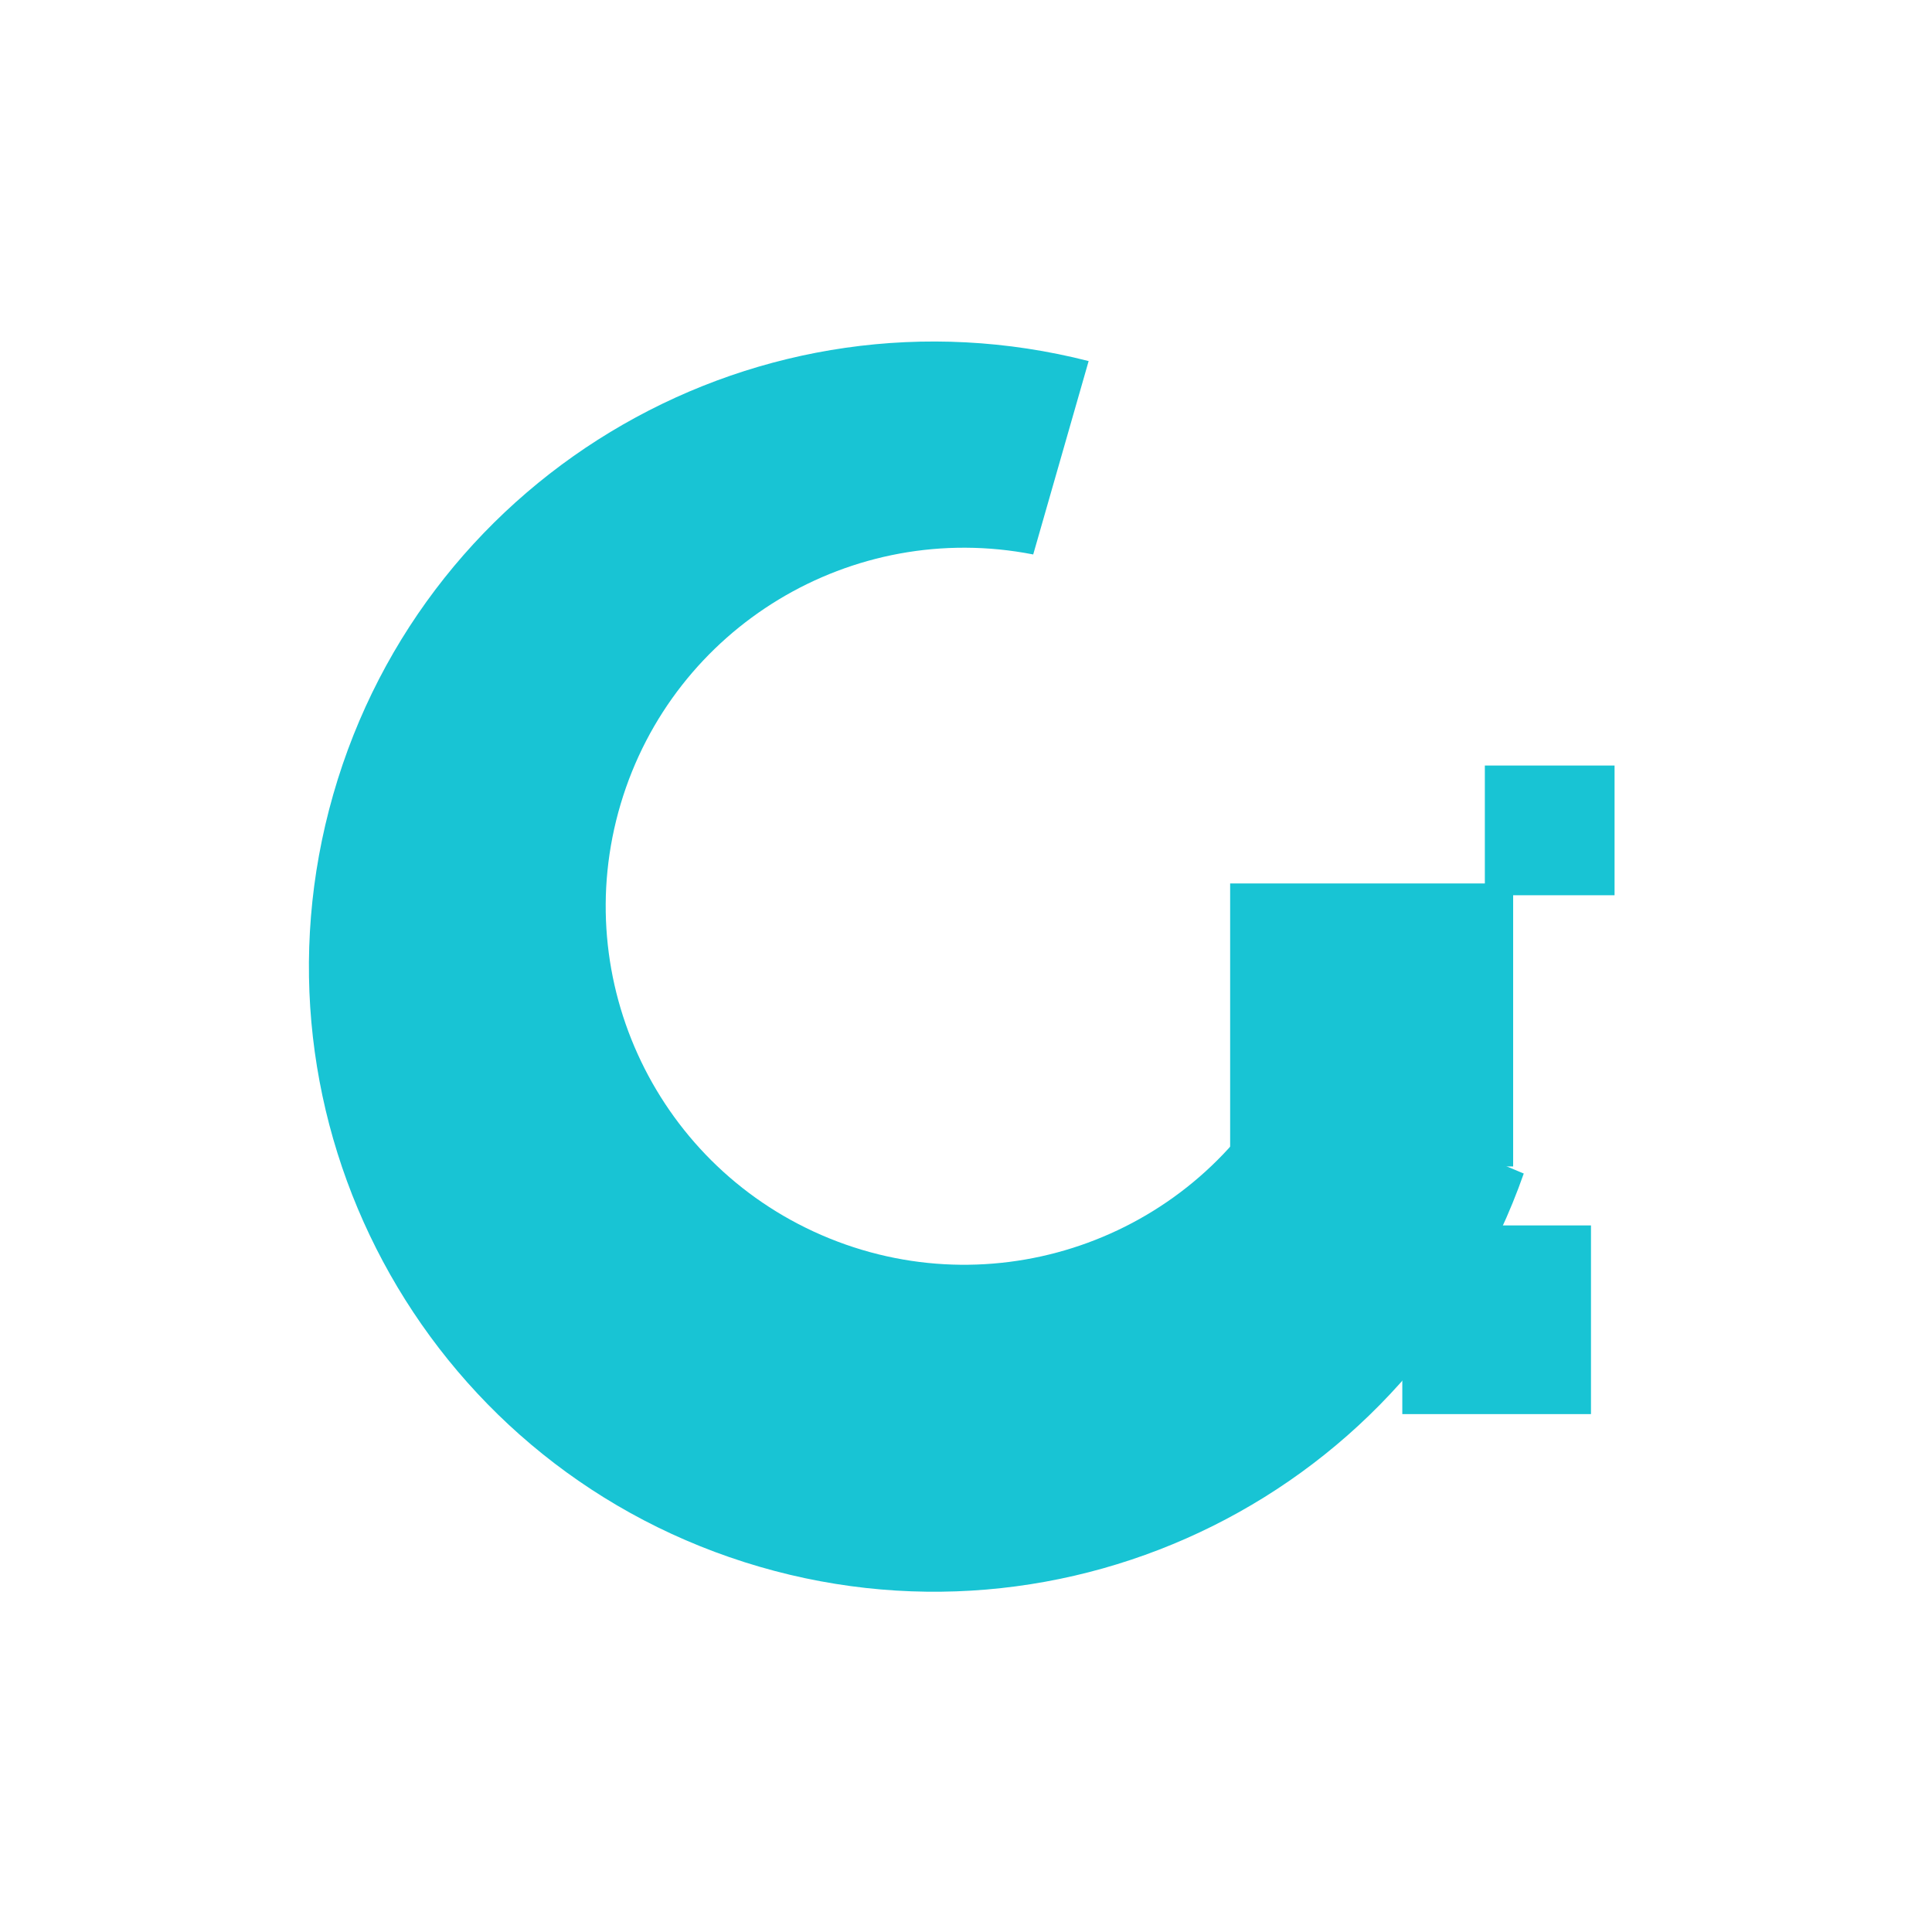
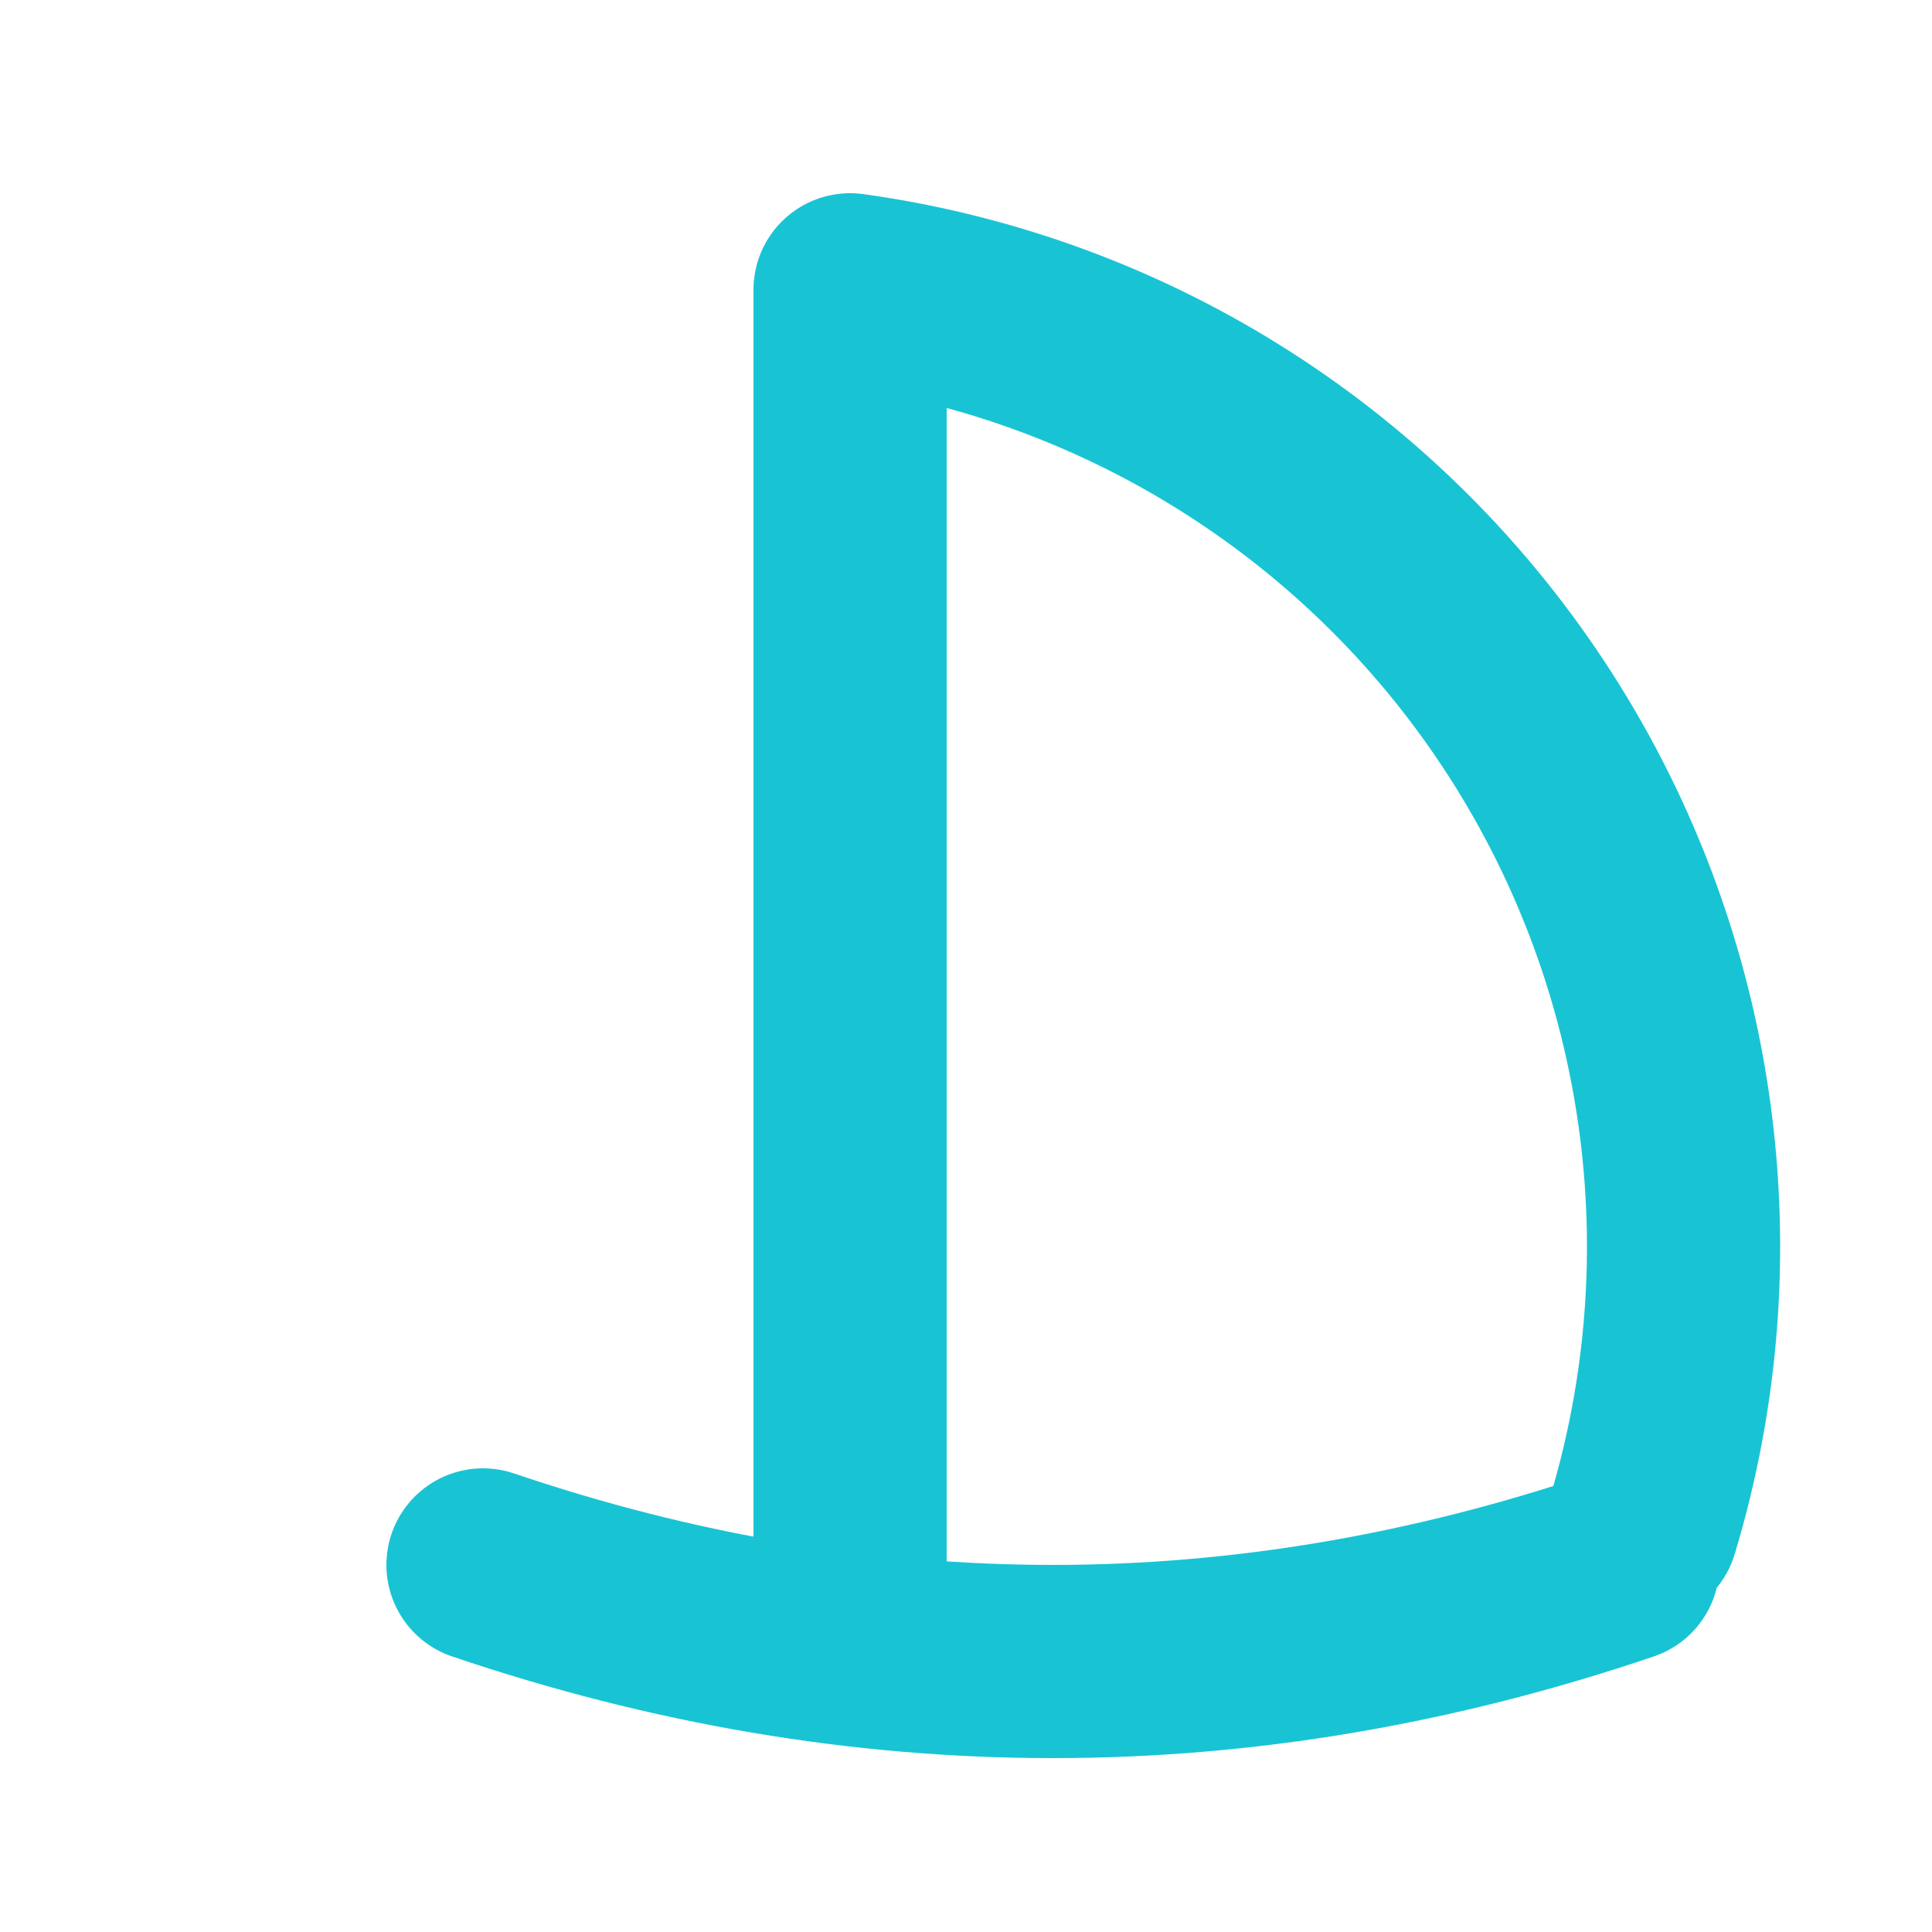
- <svg xmlns="http://www.w3.org/2000/svg" viewBox="0 0 256 256" fill="none" role="img" aria-hidden="true">
-   <g fill="#18C4D4" transform="translate(28 28) scale(3.125)">
-     <path d="M37.2 6.35A26.5 26.5 0 1 0 55.65 40.8L45.4 36.5A15.2 15.2 0 1 1 34.85 14.55Z" />
-     <rect x="43.2" y="28.5" width="12" height="12" />
-     <rect x="50.5" y="43" width="8" height="8" />
-     <rect x="54" y="23.5" width="5.5" height="5.5" />
-   </g>
+ <svg xmlns="http://www.w3.org/2000/svg" viewBox="0 0 200 200" fill="none" role="img" aria-hidden="true">
+   <path d="M 88 168 L 88 30 A 100 100 0 0 1 170 158" stroke="#18C4D4" stroke-width="20" stroke-linecap="round" stroke-linejoin="round" />
+   <path d="M 50 162 Q 109 182 168 162" stroke="#18C4D4" stroke-width="20" stroke-linecap="round" />
</svg>
